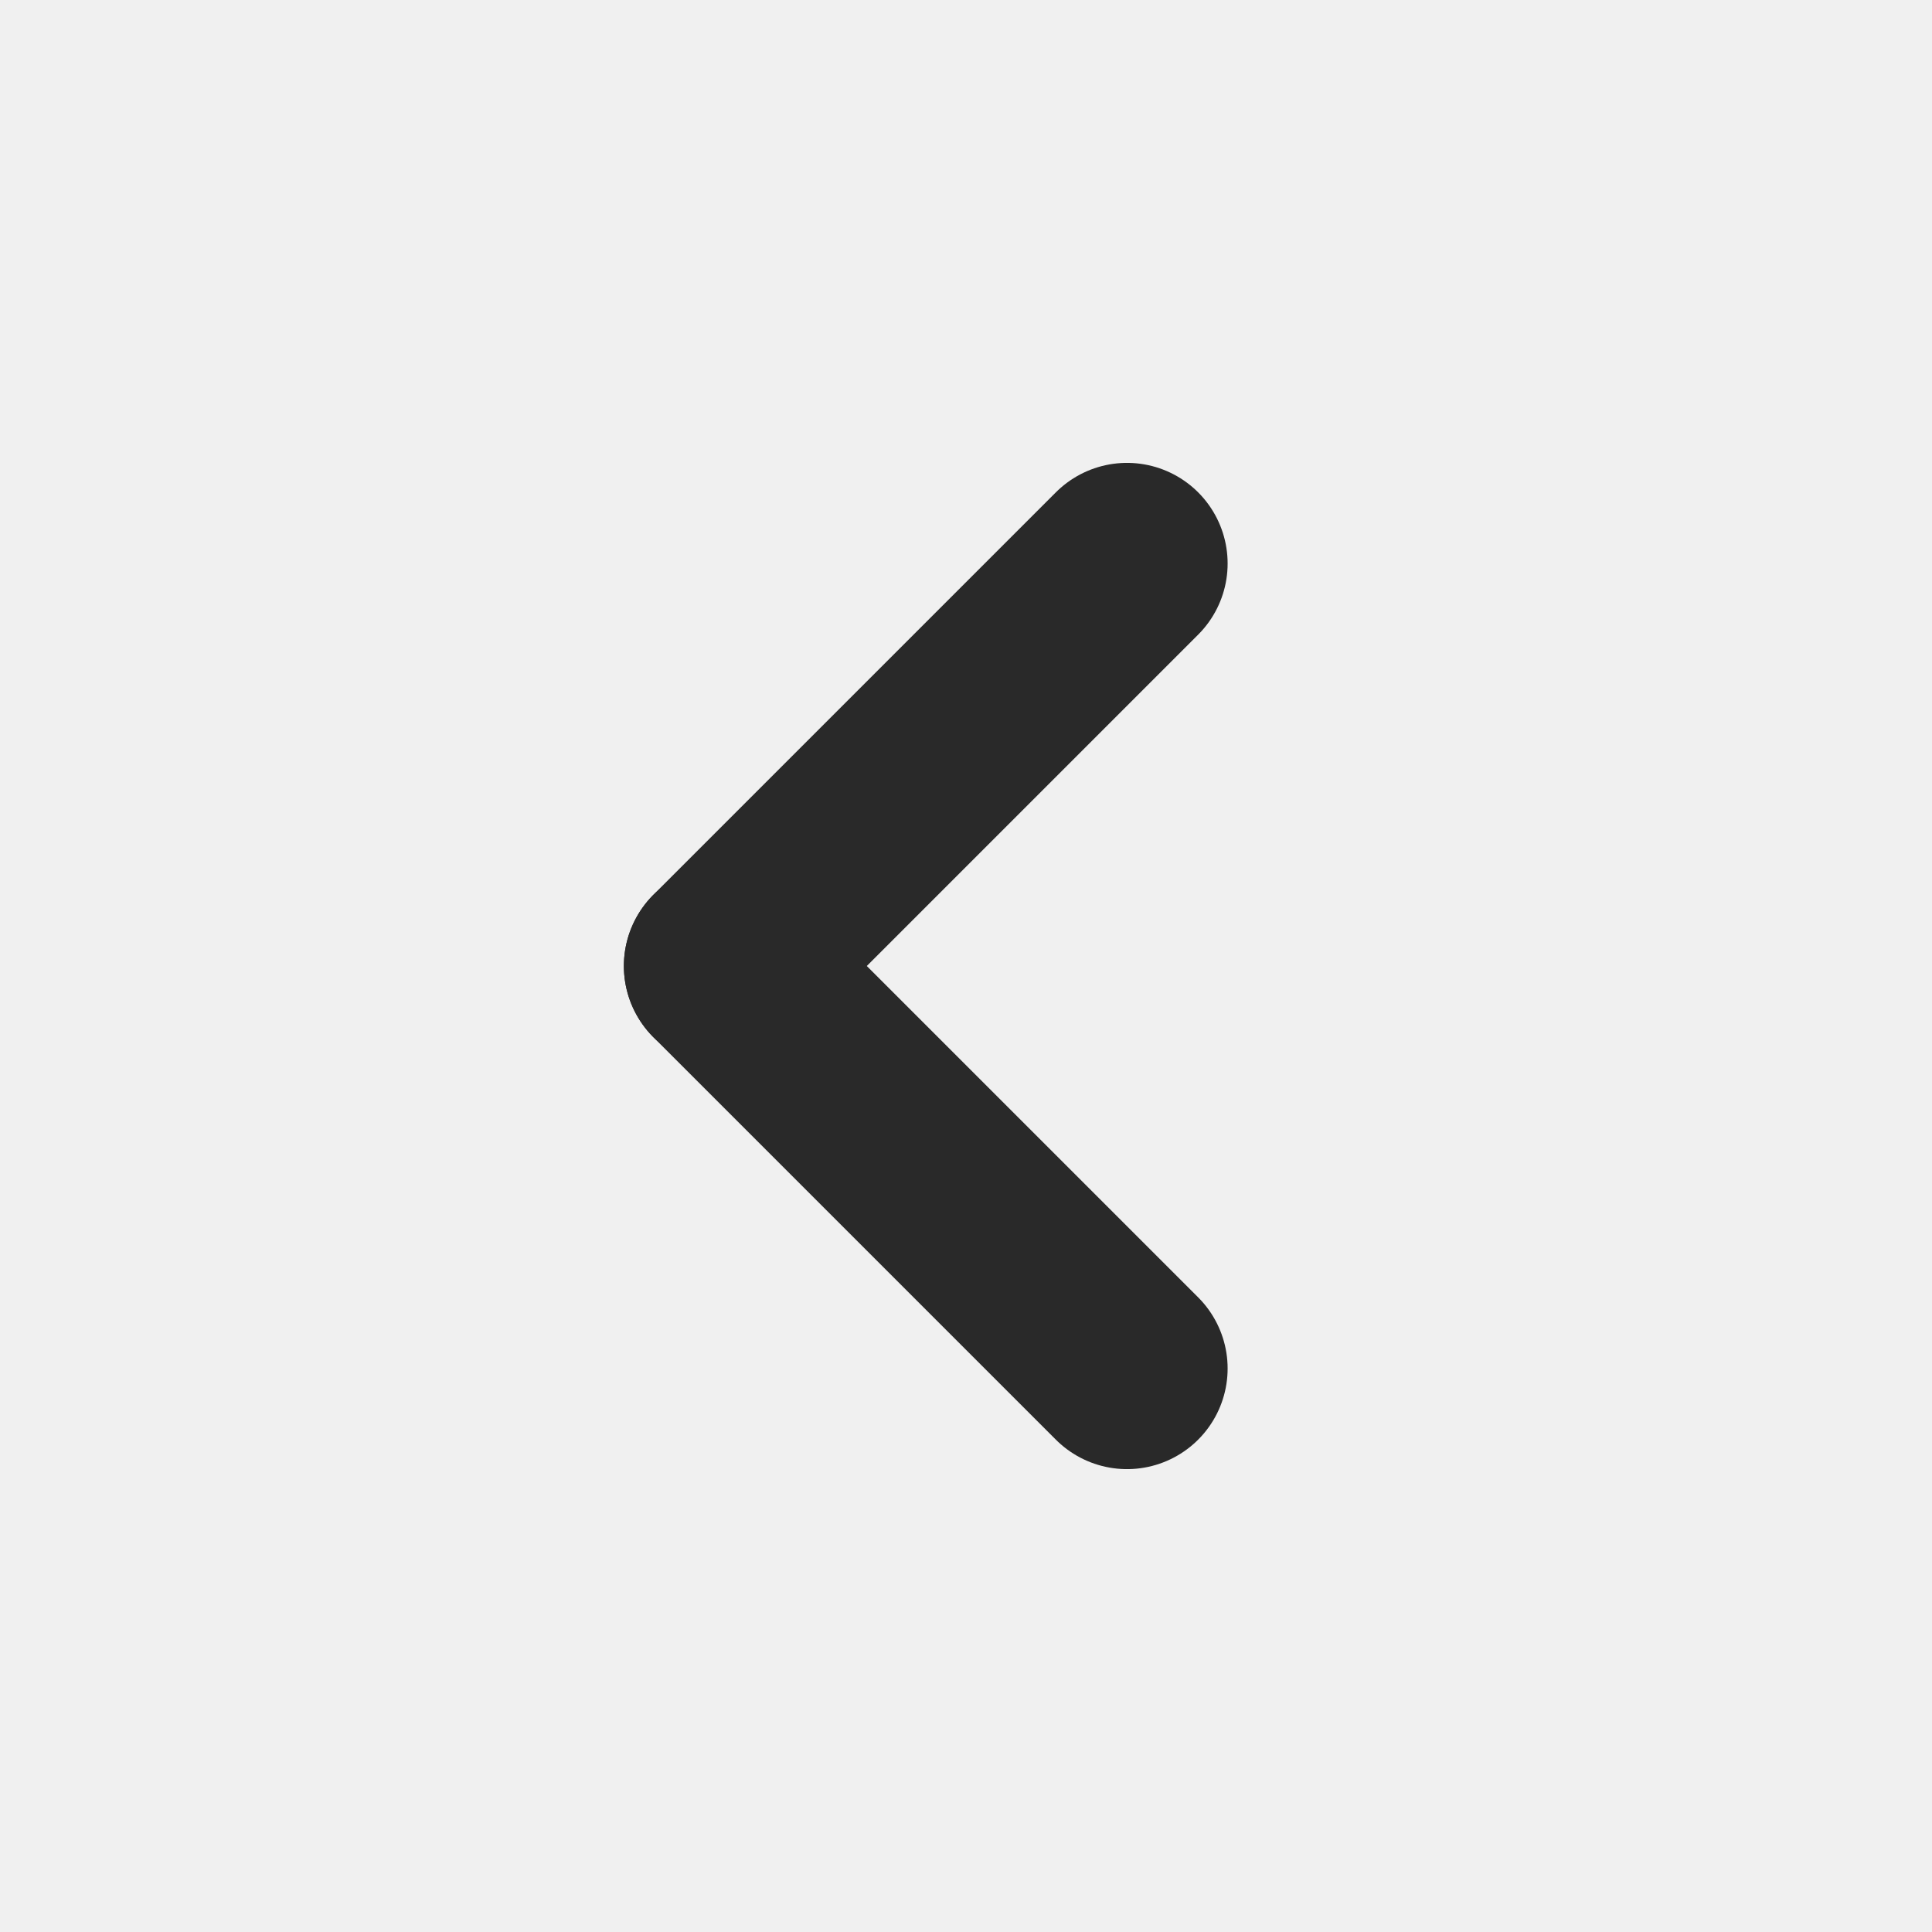
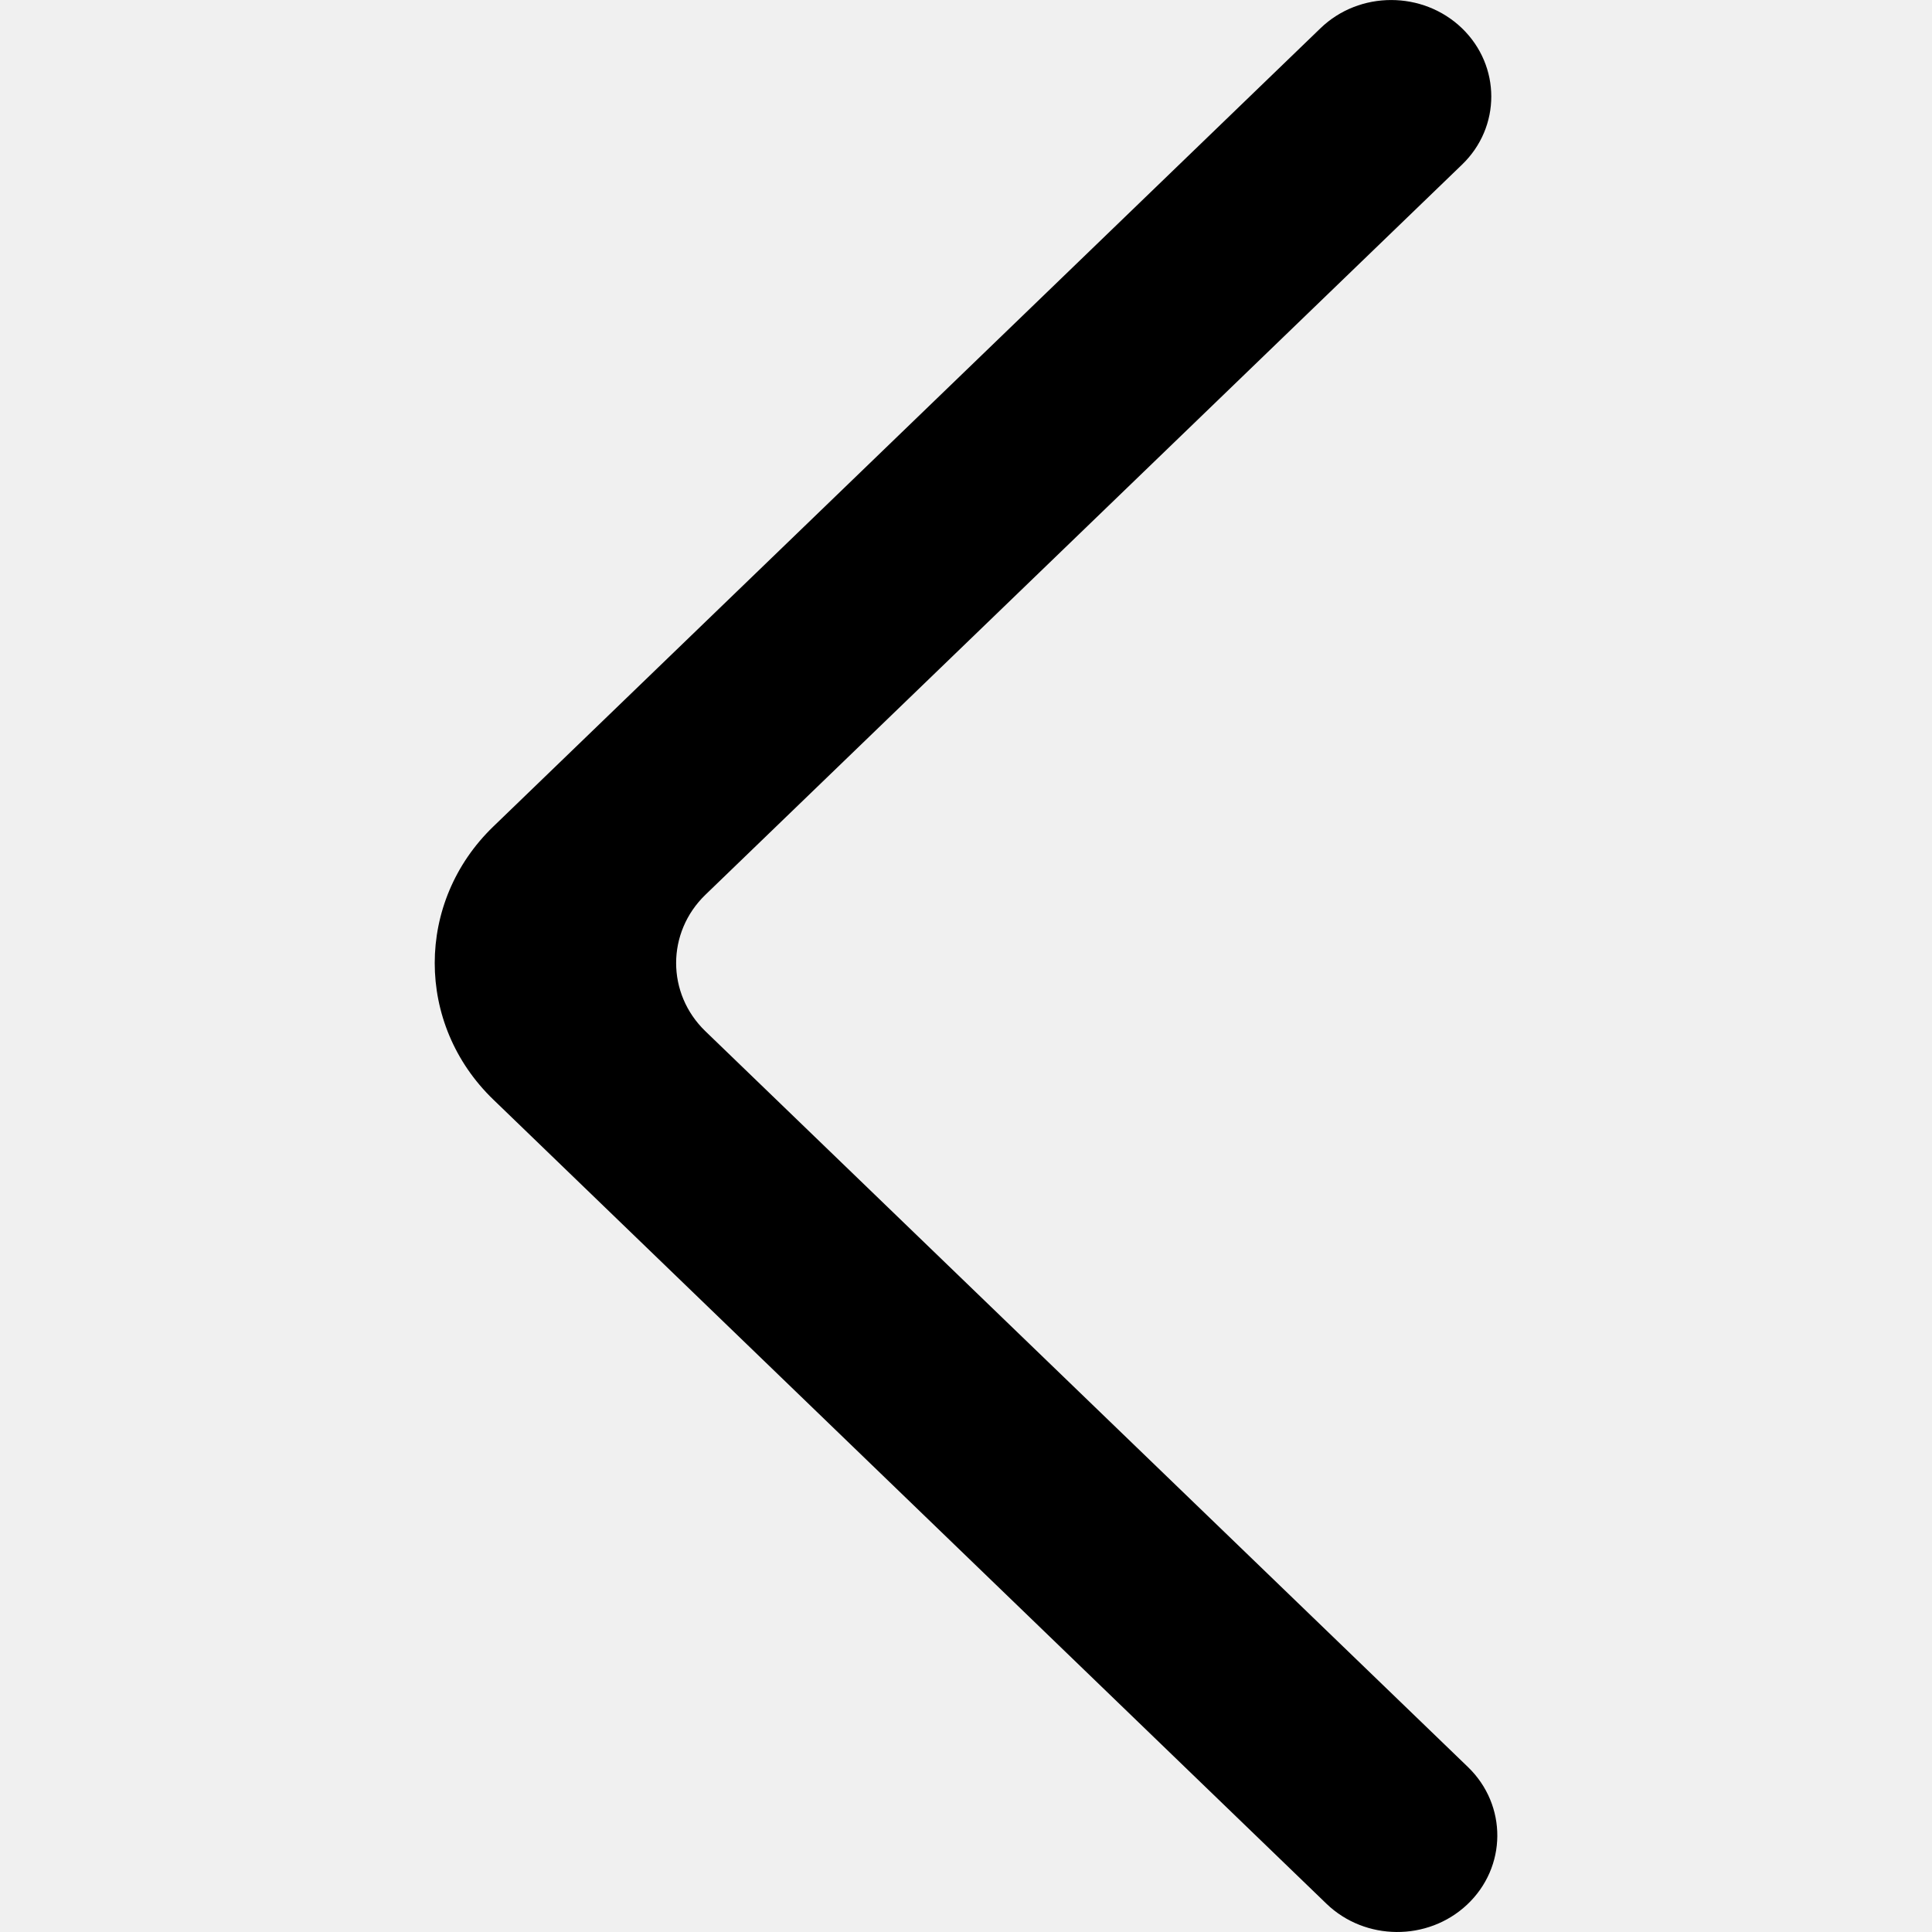
- <svg xmlns="http://www.w3.org/2000/svg" width="64px" height="64px" viewBox="0 0 24 24" fill="none">
+ <svg xmlns="http://www.w3.org/2000/svg" width="64px" height="64px" viewBox="-4.5 0 20 20" version="1.1" fill="#000000">
  <g id="SVGRepo_bgCarrier" stroke-width="0" />
  <g id="SVGRepo_tracerCarrier" stroke-linecap="round" stroke-linejoin="round" />
  <g id="SVGRepo_iconCarrier">
-     <g clip-path="url(#clip0_429_11257)">
-       <path d="M14 7L9 12" stroke="#292929" stroke-width="2.5" stroke-linecap="round" stroke-linejoin="round" />
-       <path d="M9 12L14 17" stroke="#292929" stroke-width="2.5" stroke-linecap="round" stroke-linejoin="round" />
+     <defs> </defs>
+     <g id="Page-1" stroke="none" stroke-width="1" fill="none" fill-rule="evenodd">
+       <g id="Dribbble-Light-Preview" transform="translate(-345, -6679)" fill="#000000">
+         <g id="icons" transform="translate(56, 160)">
+           <path d="M299.634,6519.292 L299.634,6519.292 C299.229,6518.903 298.573,6518.903 298.17,6519.292 L289.607,6527.556 C288.798,6528.336 288.798,6529.603 289.607,6530.383 L298.232,6538.708 C298.632,6539.093 299.28,6539.098 299.686,6538.718 L299.686,6538.718 C300.101,6538.329 300.105,6537.688 299.697,6537.293 L291.803,6529.676 C291.398,6529.286 291.398,6528.653 291.803,6528.262 L299.634,6520.705 C300.039,6520.316 300.039,6519.683 299.634,6519.292" id="arrow_left-[#335]"> </path>
+         </g>
+       </g>
    </g>
-     <defs>
-       <clipPath id="clip0_429_11257">
-         <rect width="24" height="24" fill="white" />
-       </clipPath>
-     </defs>
  </g>
</svg>
